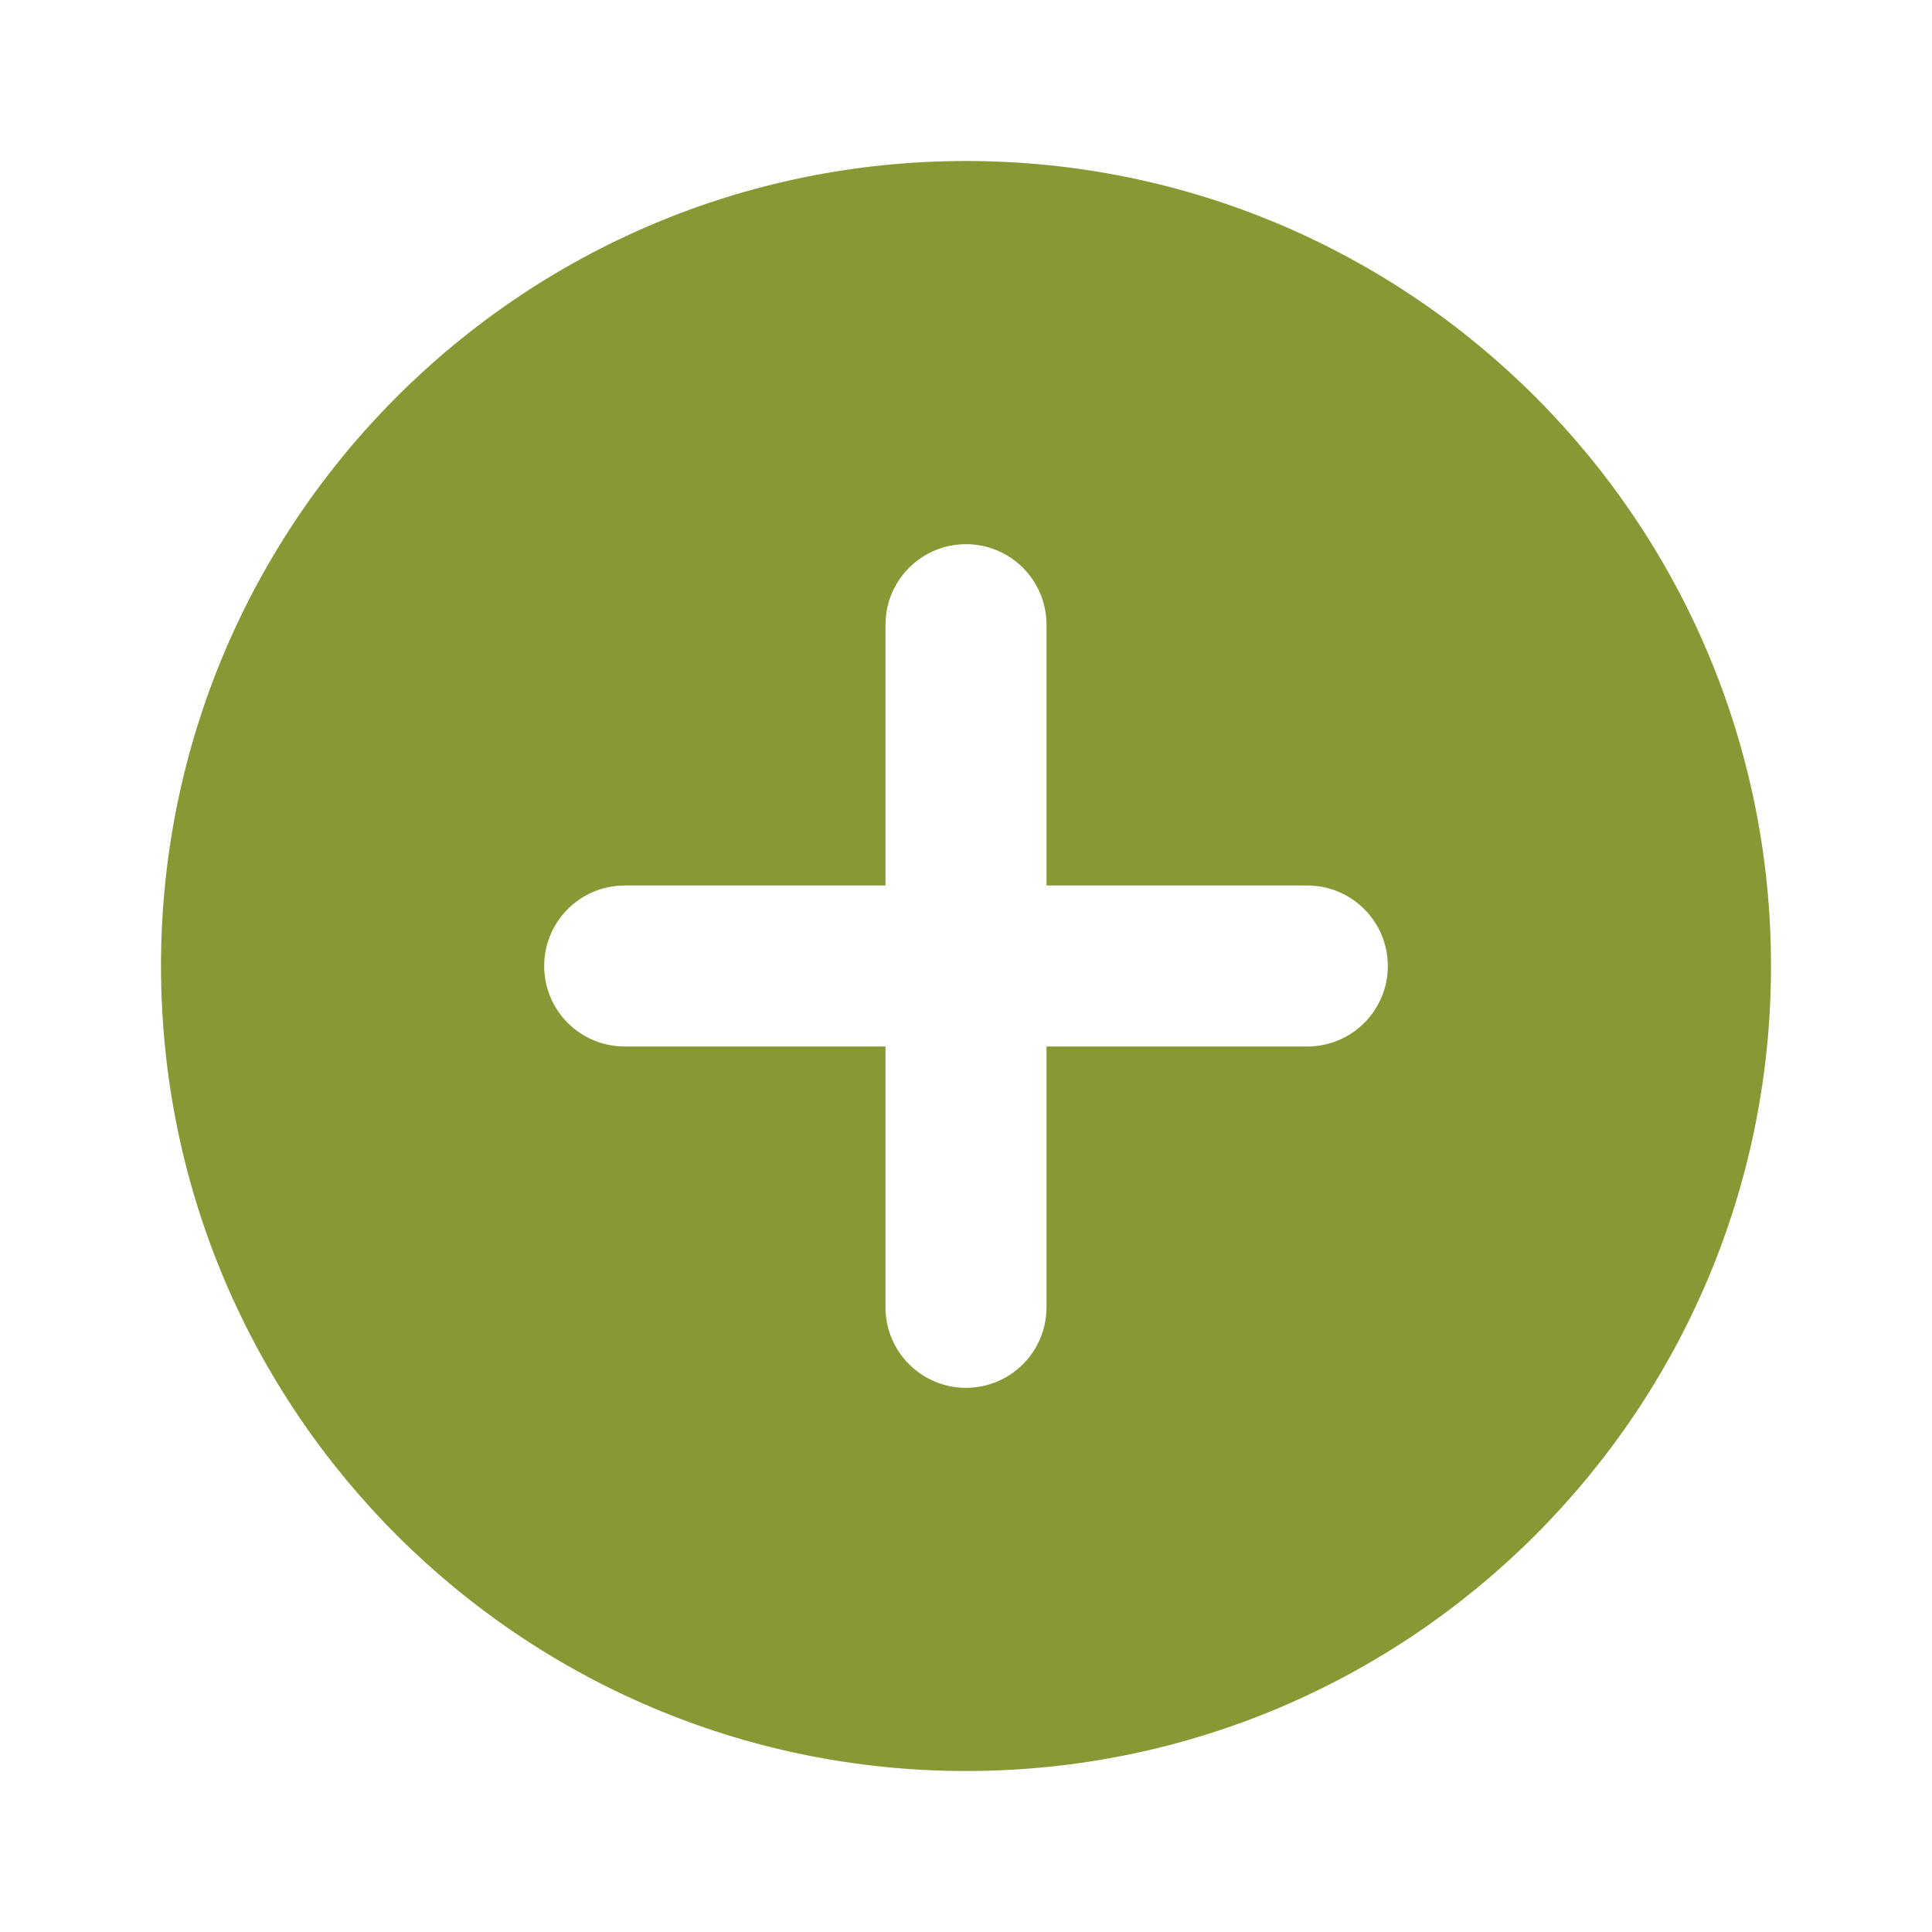
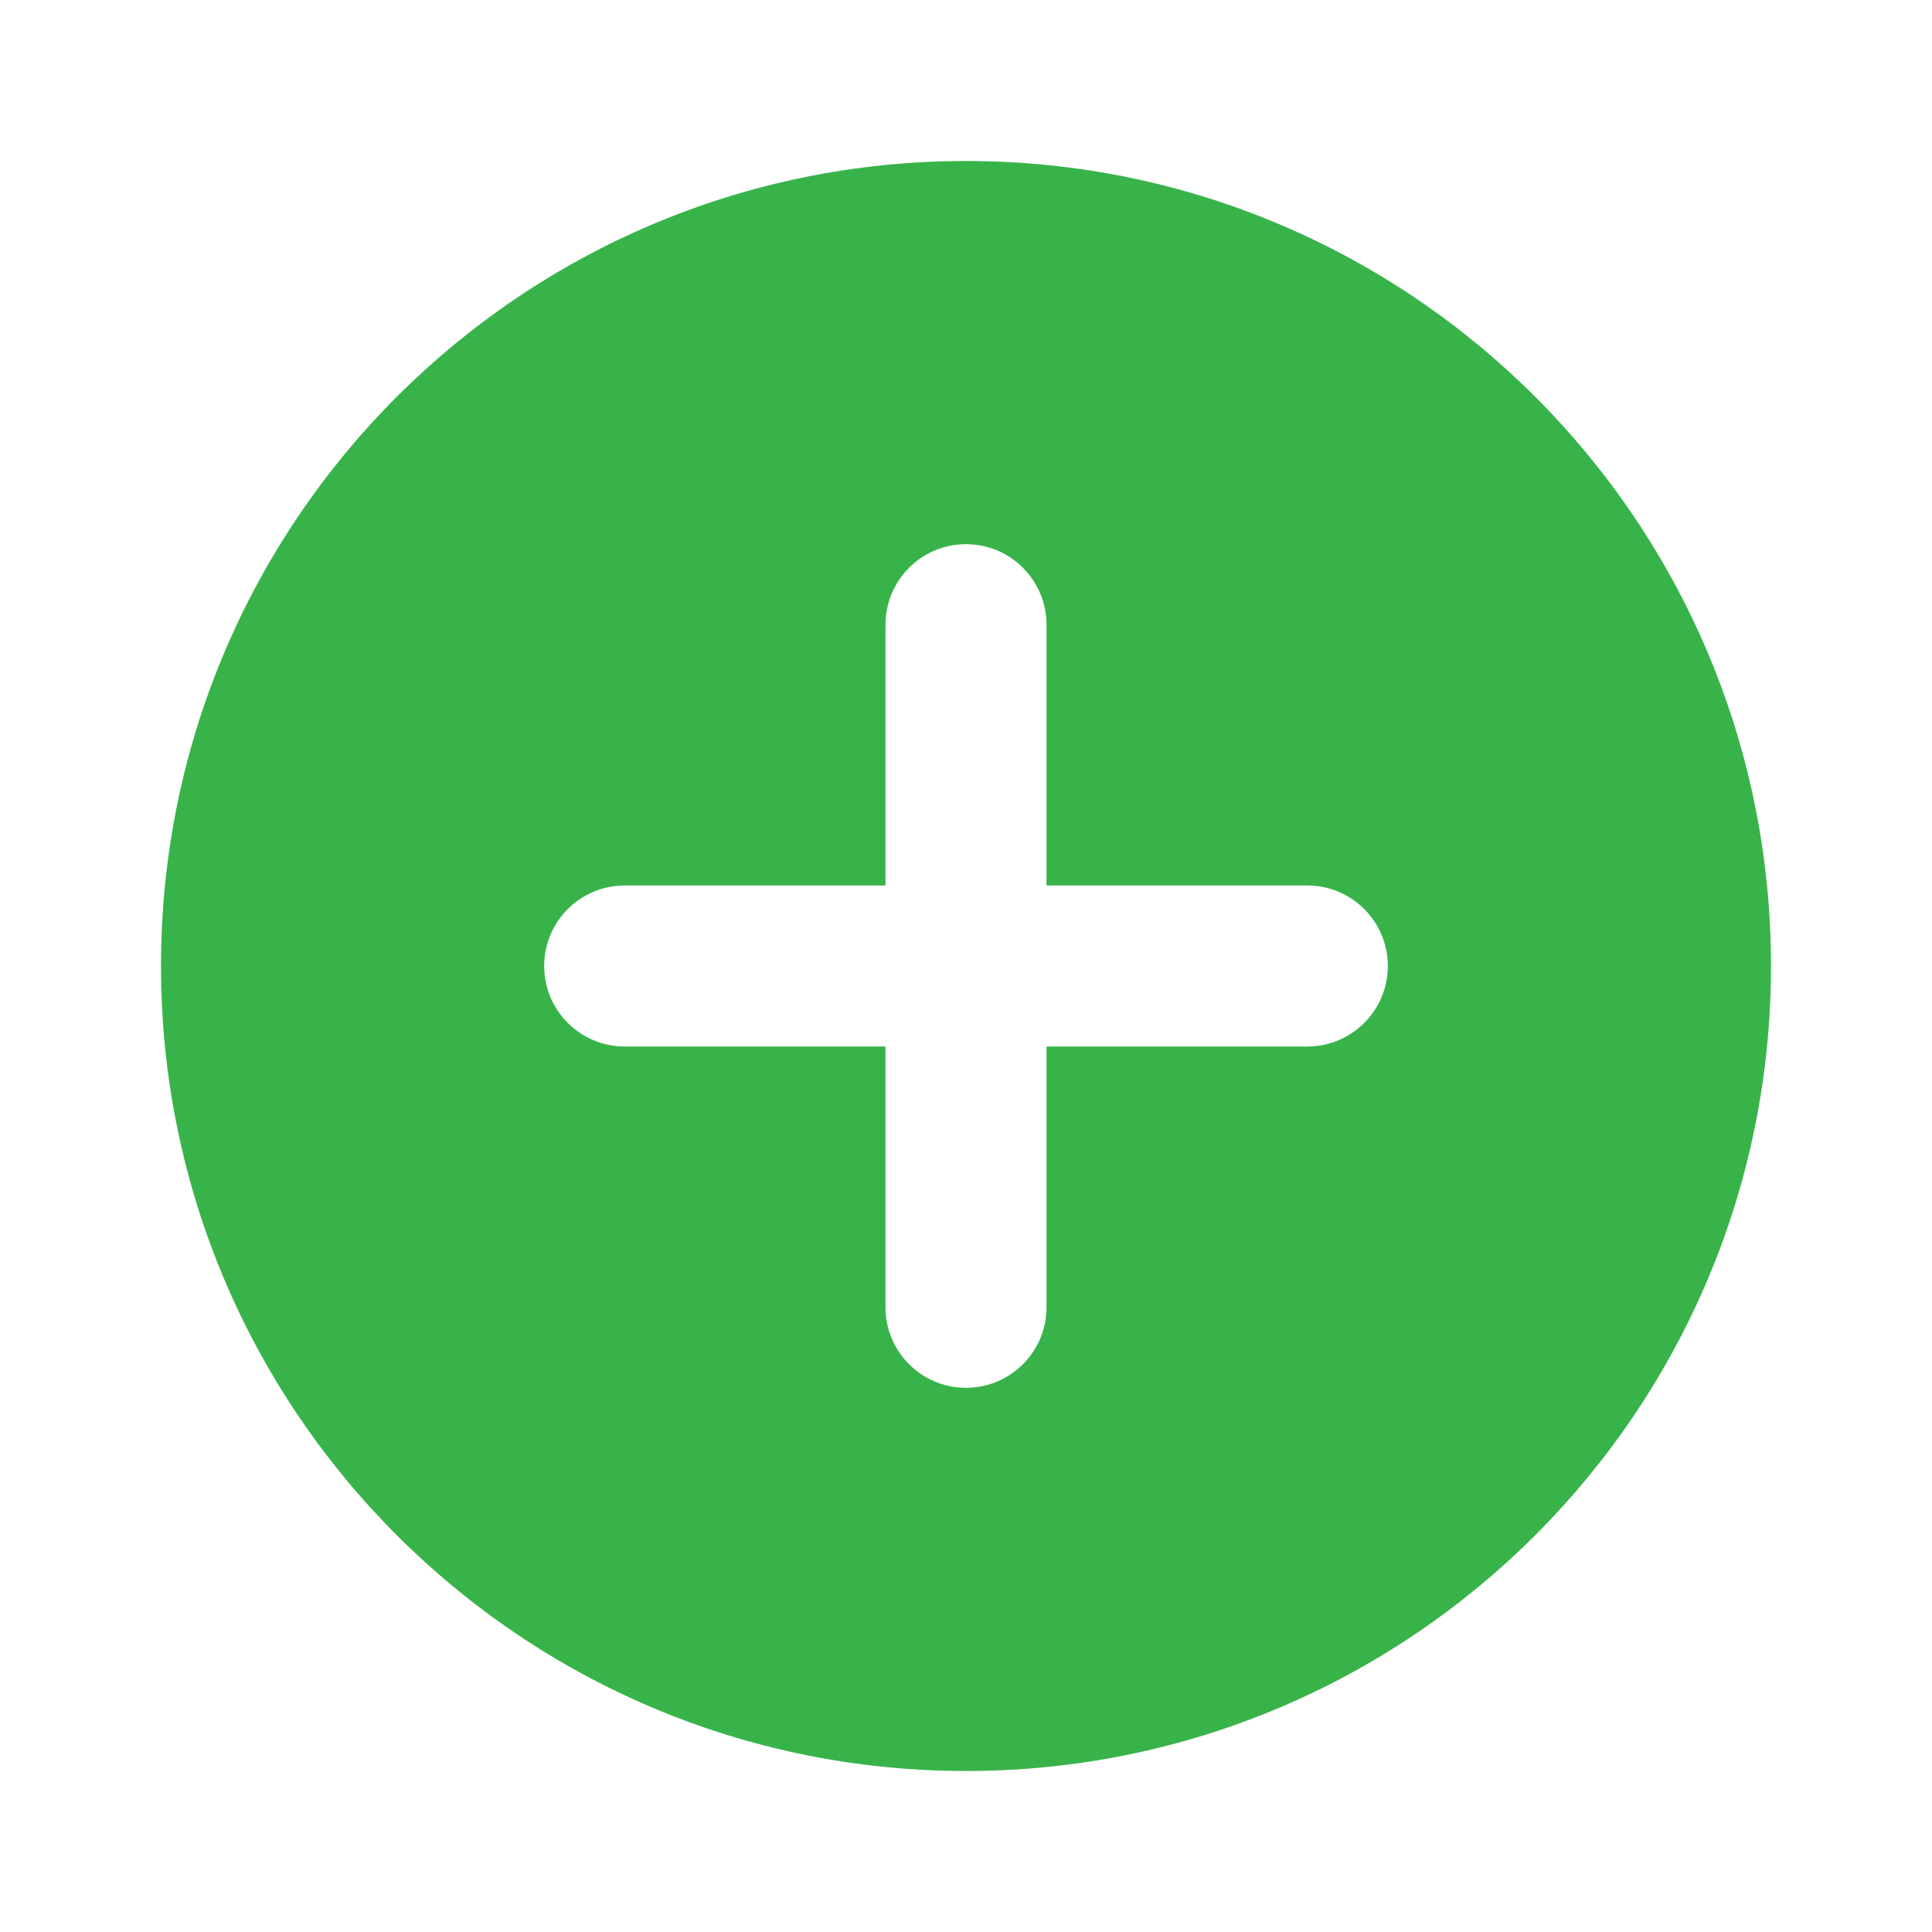
<svg xmlns="http://www.w3.org/2000/svg" width="24" height="24">
-   <path d="M2 12a10 10 0 1 1 20 0 10 10 0 0 1-20 0zm11 1h3.24a1 1 0 1 0 0-2H13V7.76a1 1 0 1 0-2 0V11H7.76a1 1 0 1 0 0 2H11v3.24a1 1 0 0 0 1 1 1 1 0 0 0 1-1V13z" fill-rule="nonzero" fill="#879934" />
+   <path d="M2 12a10 10 0 1 1 20 0 10 10 0 0 1-20 0zm11 1h3.24a1 1 0 1 0 0-2H13V7.76a1 1 0 1 0-2 0V11H7.76a1 1 0 1 0 0 2H11v3.24a1 1 0 0 0 1 1 1 1 0 0 0 1-1V13z" fill-rule="nonzero" fill="#38b34a" />
</svg>
